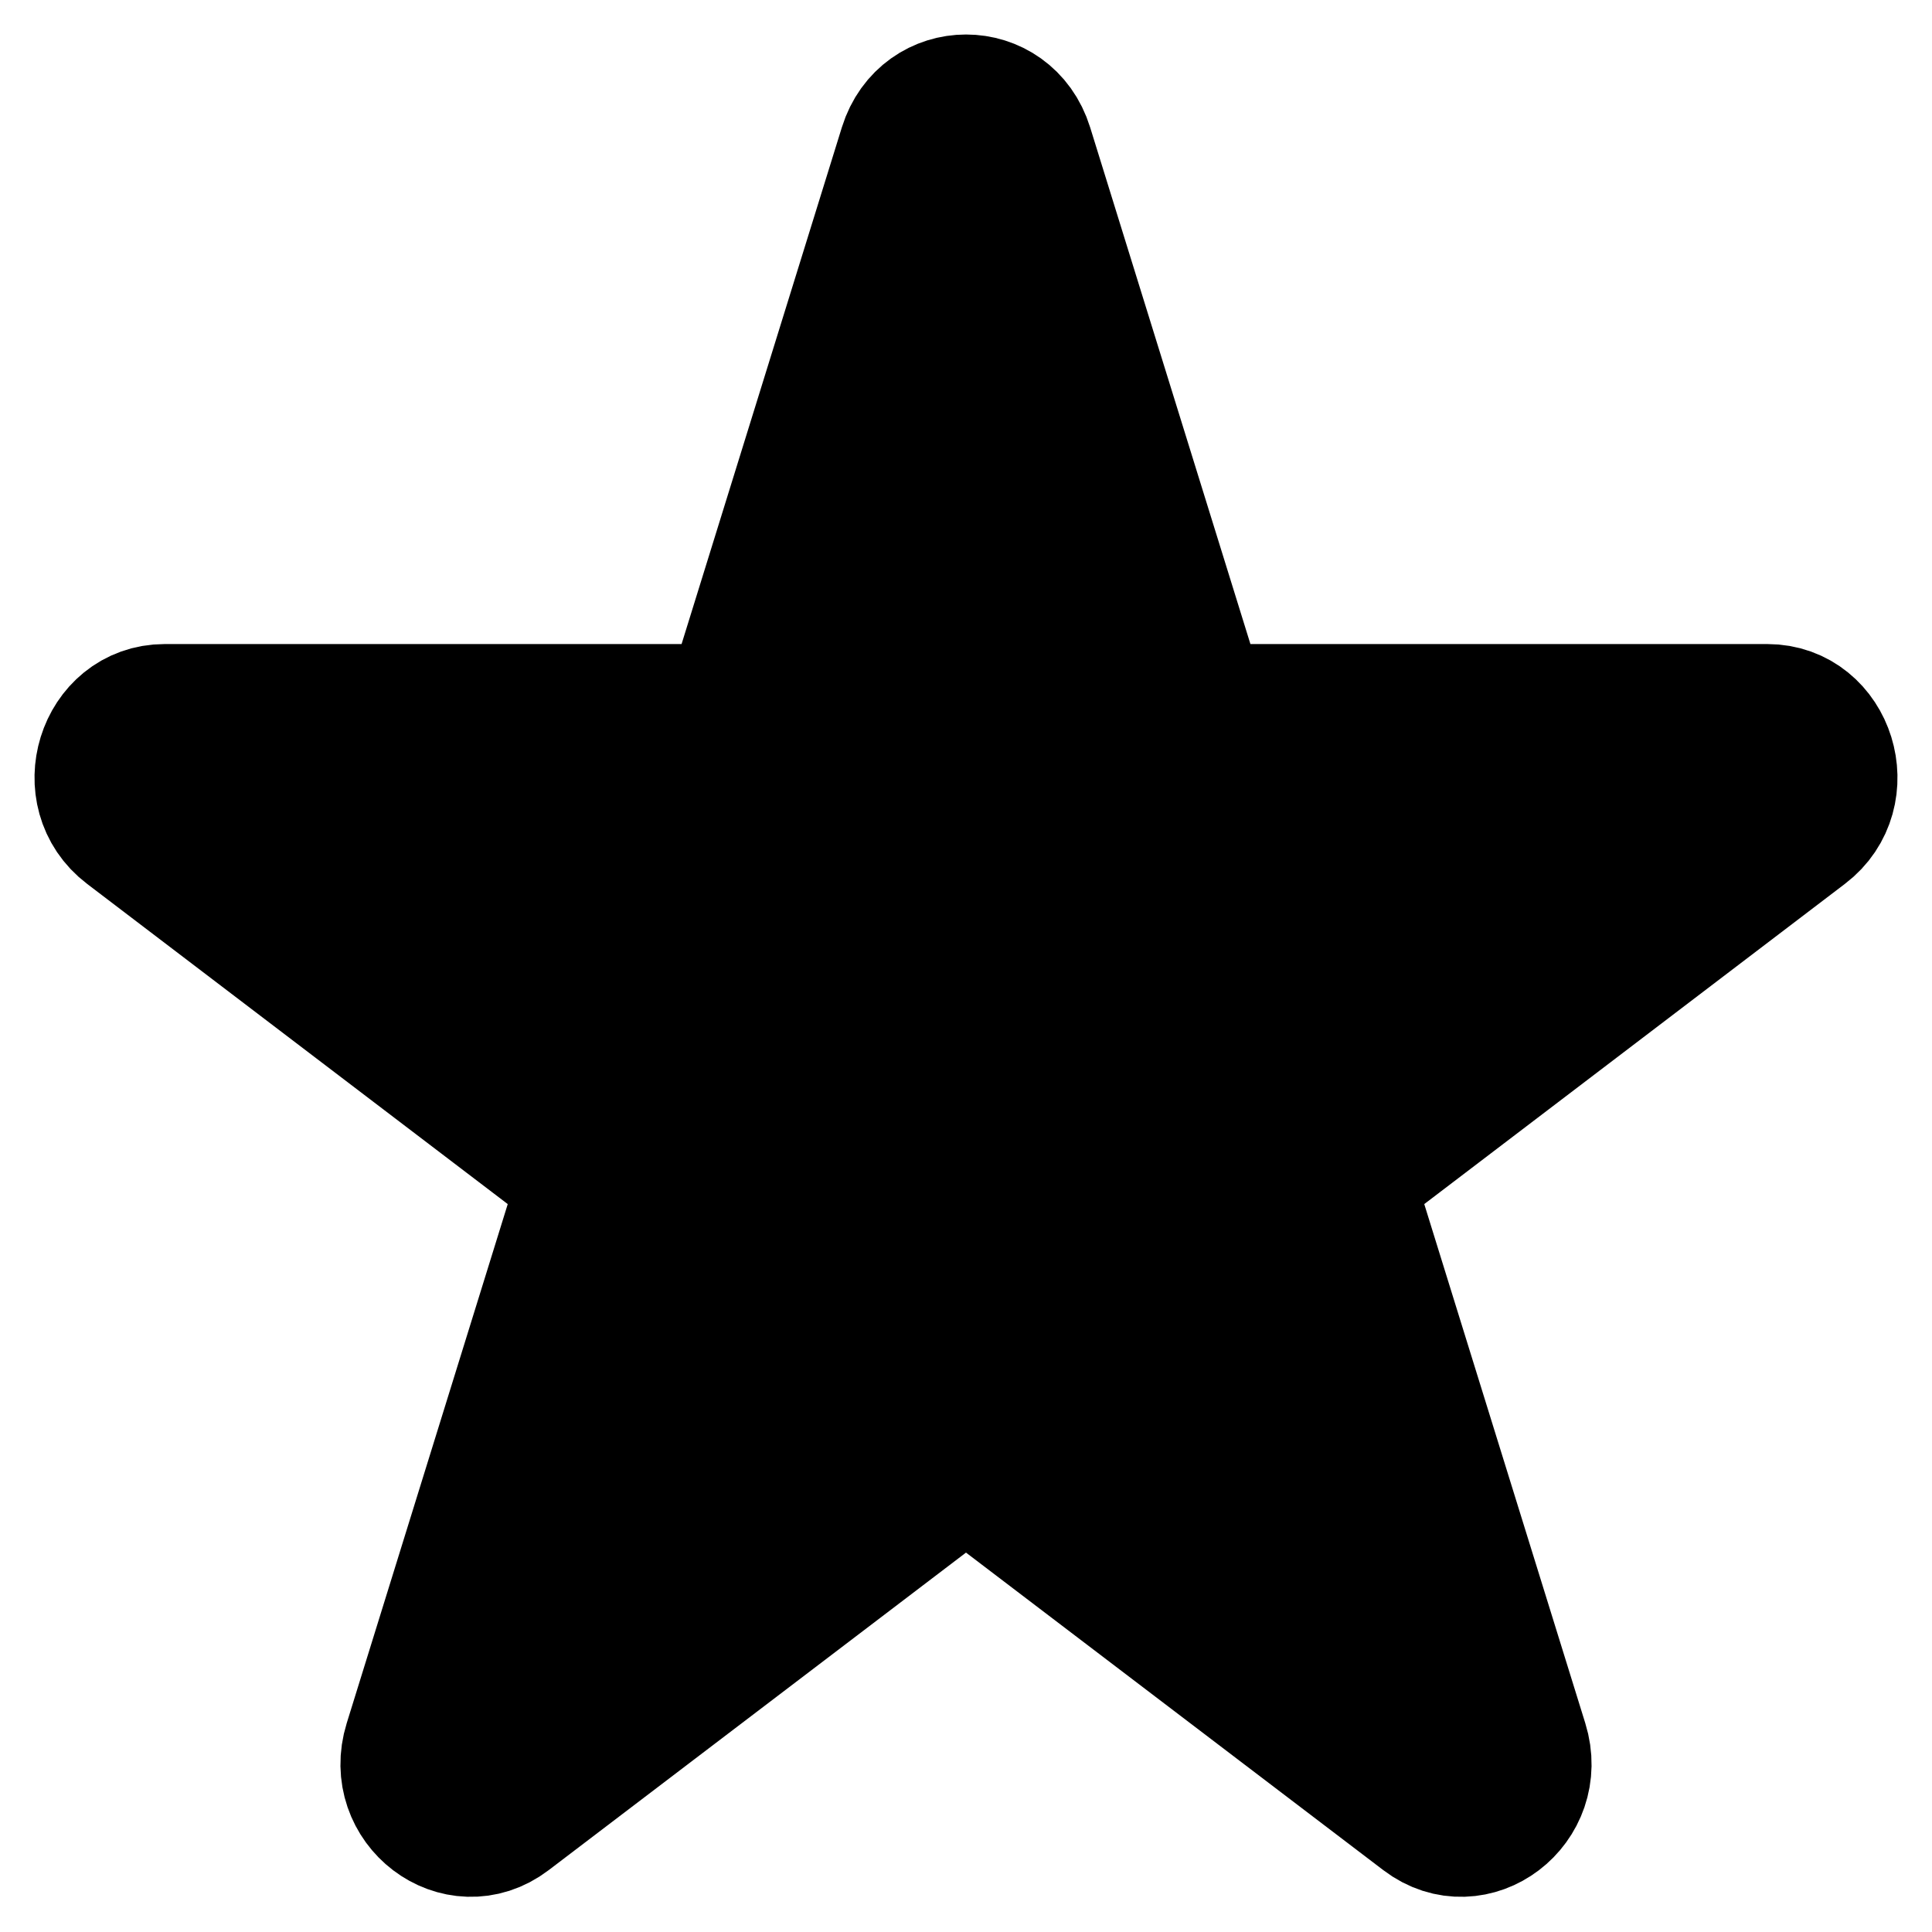
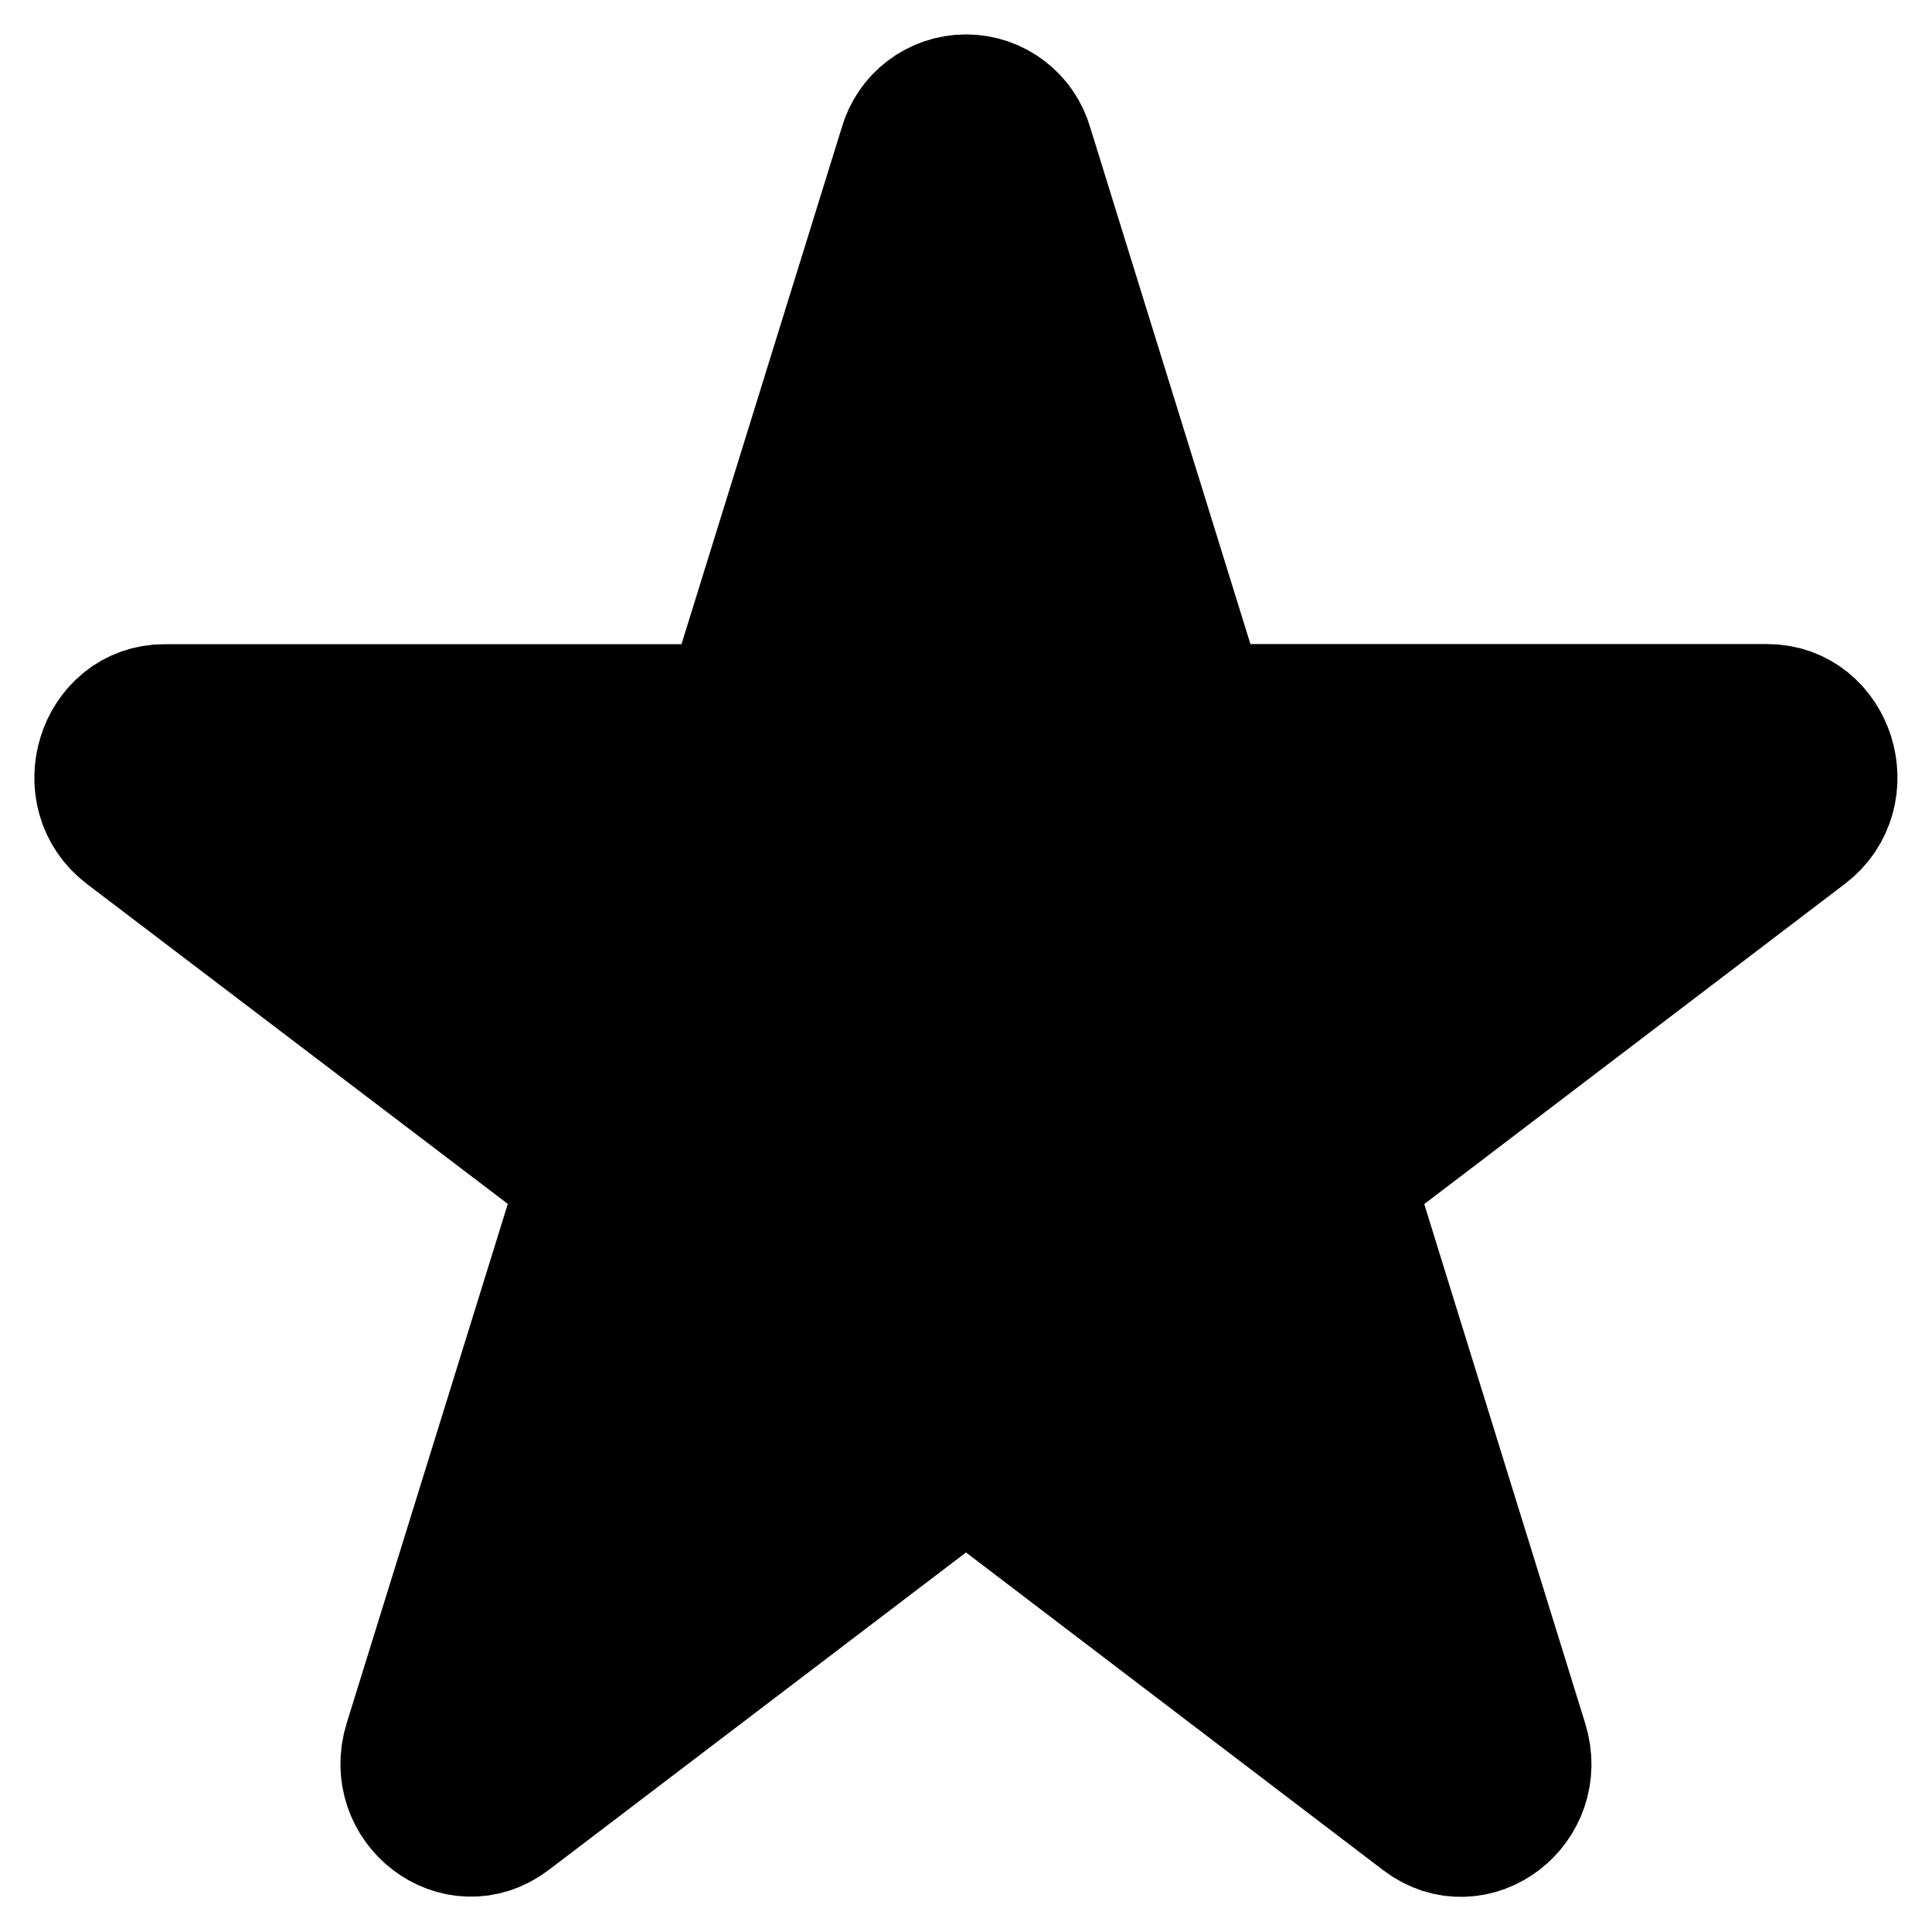
- <svg xmlns="http://www.w3.org/2000/svg" height="1em" viewBox="0 0 14 14" fill="none">
-   <path d="M6.578 1.071C6.711 0.643 7.289 0.643 7.422 1.071L8.593 4.846C8.653 5.038 8.823 5.167 9.015 5.167L12.806 5.167C13.235 5.167 13.414 5.743 13.066 6.007L10 8.341C9.844 8.459 9.779 8.668 9.839 8.86L11.01 12.635C11.143 13.063 10.675 13.419 10.327 13.154L7.261 10.821C7.105 10.703 6.895 10.703 6.739 10.821L3.673 13.154C3.325 13.419 2.857 13.063 2.99 12.635L4.161 8.86C4.221 8.668 4.156 8.459 4 8.341L0.934 6.007C0.586 5.743 0.765 5.167 1.194 5.167L4.985 5.167C5.177 5.167 5.347 5.038 5.407 4.846L6.578 1.071Z" fill="currentColor" stroke="currentColor" />
+ <svg xmlns="http://www.w3.org/2000/svg" height="1em" fill="none" viewBox="0 0 14 14">
+   <path fill="currentColor" stroke="currentColor" d="M6.578 1.07a.438.438 0 0 1 .844 0l1.171 3.776c.06.192.23.321.422.321h3.79c.43 0 .609.576.261.84L10 8.341a.48.48 0 0 0-.161.519l1.17 3.775c.134.428-.334.784-.682.52L7.261 10.82a.43.43 0 0 0-.522 0l-3.066 2.333c-.348.265-.816-.091-.683-.519L4.161 8.86a.48.48 0 0 0-.16-.52L.933 6.008c-.348-.264-.17-.84.26-.84h3.791c.192 0 .362-.13.422-.32z" />
</svg>
